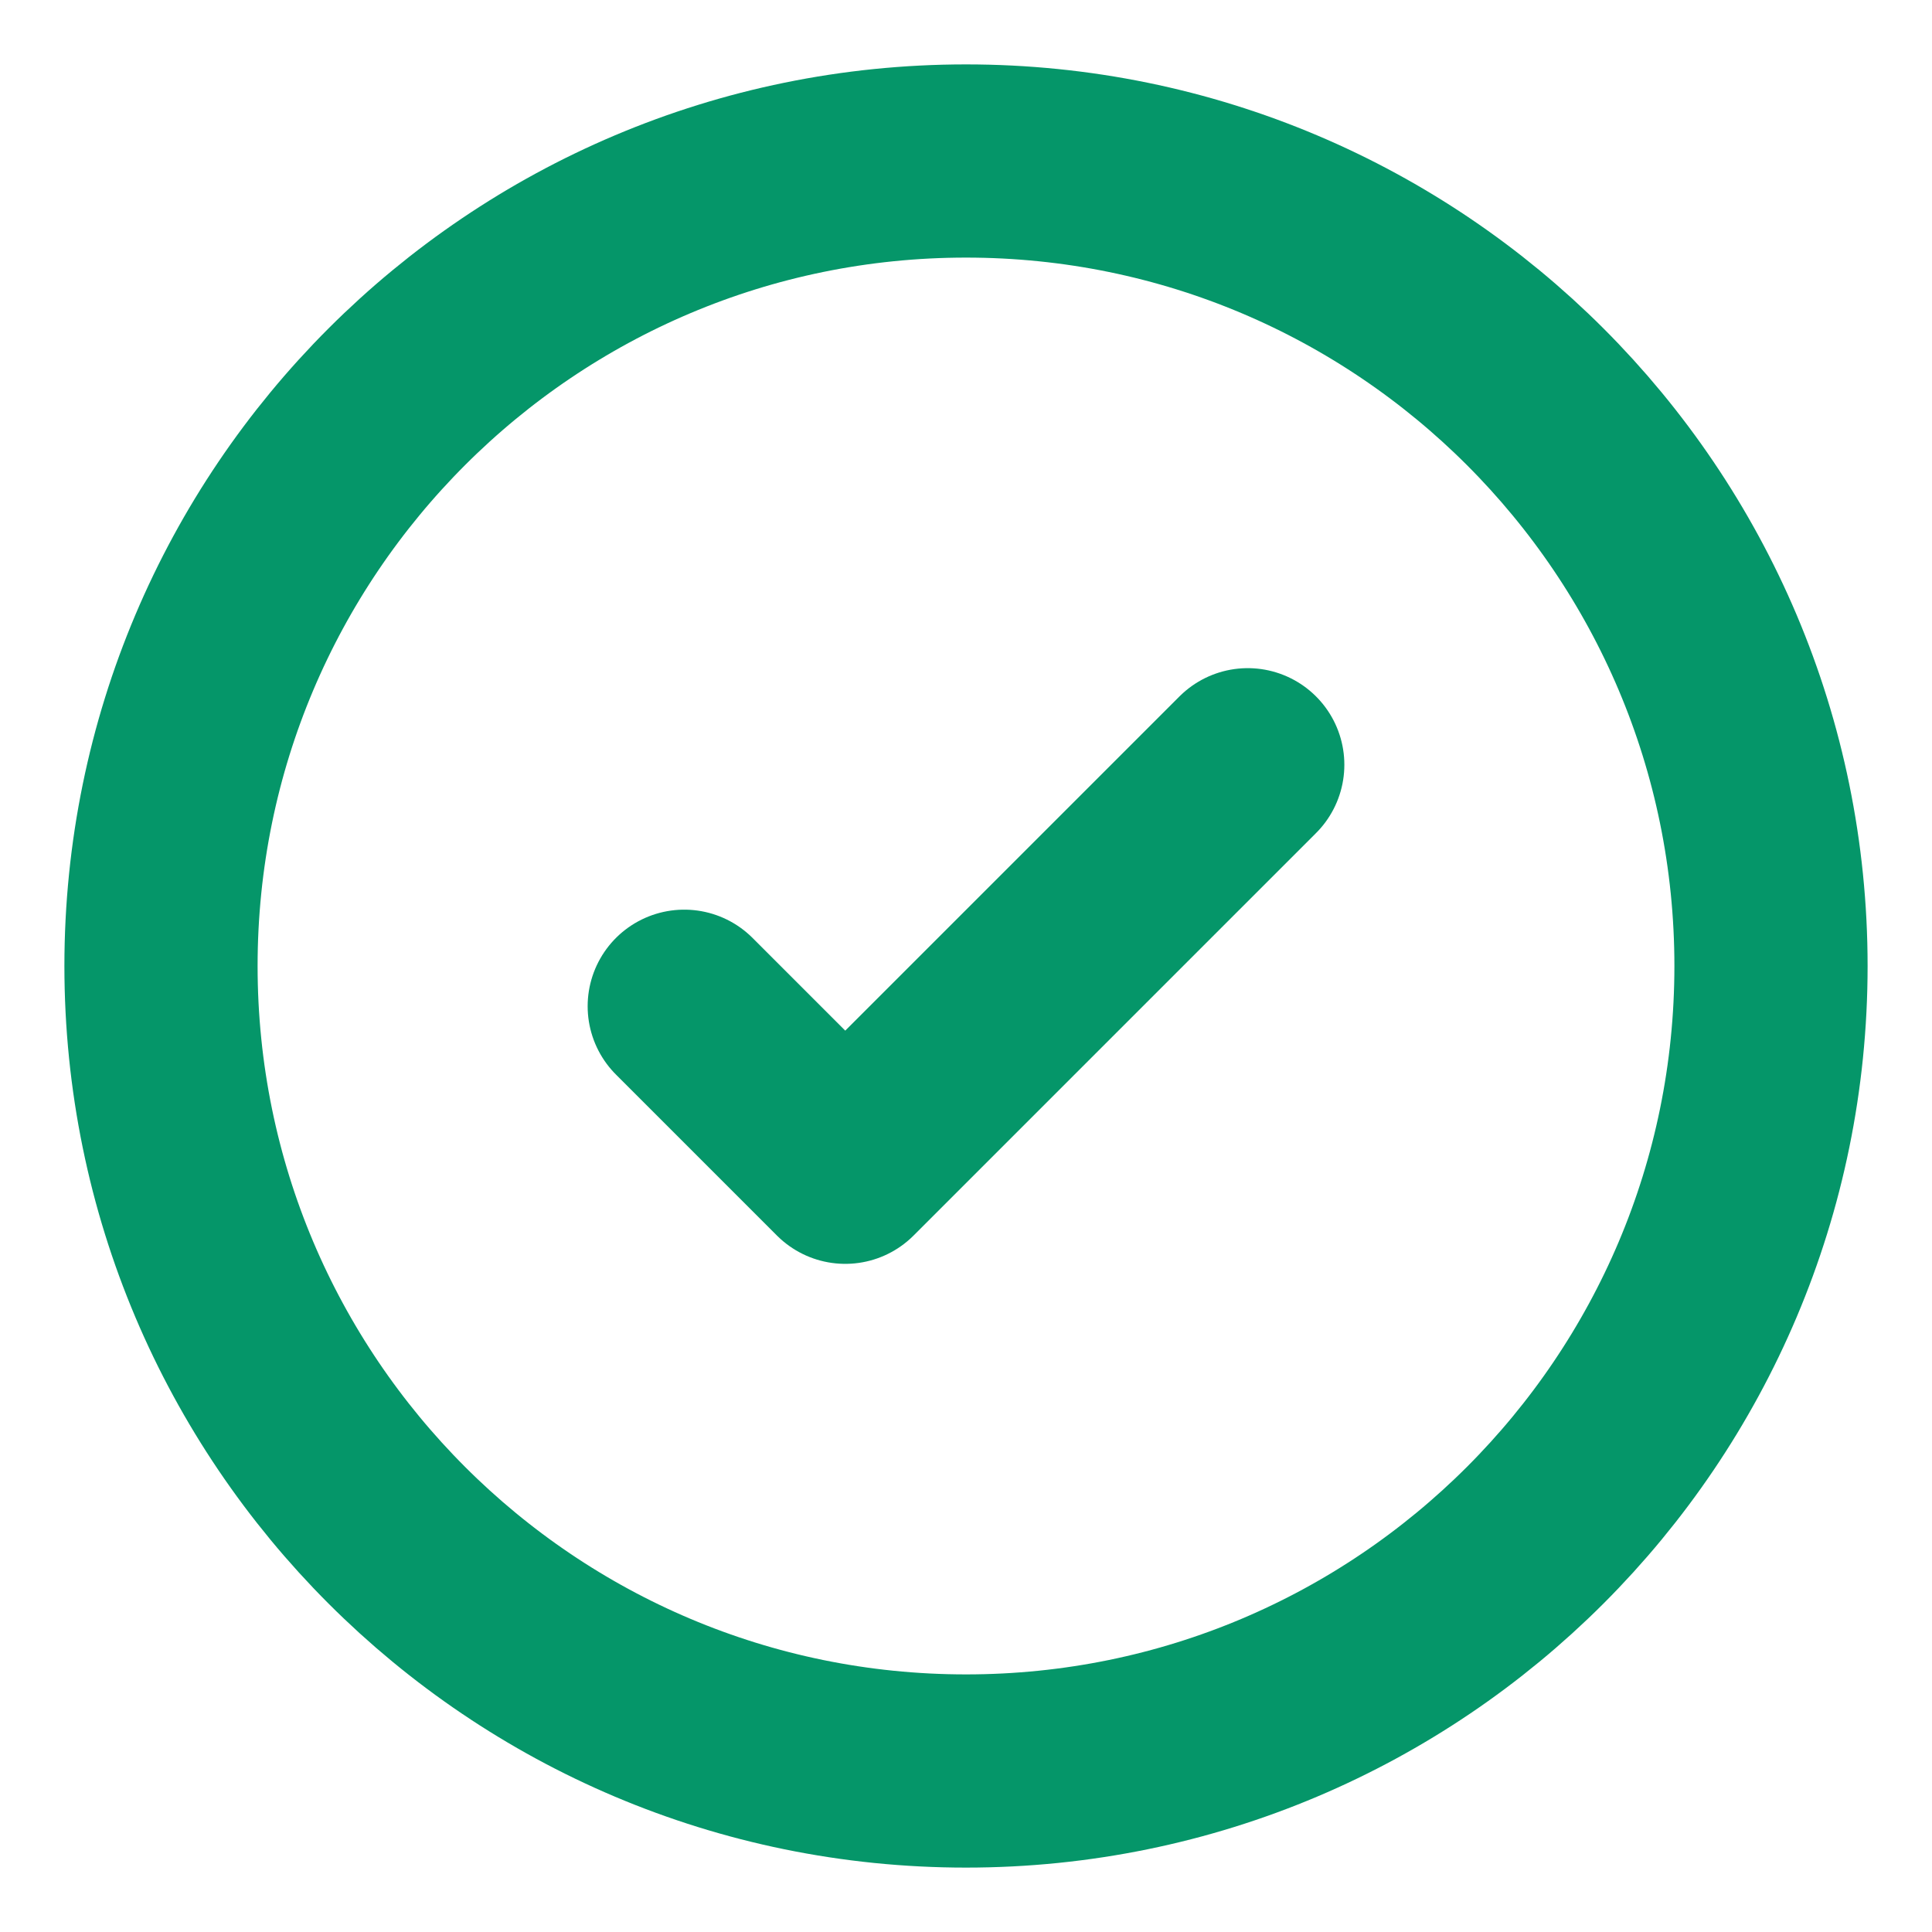
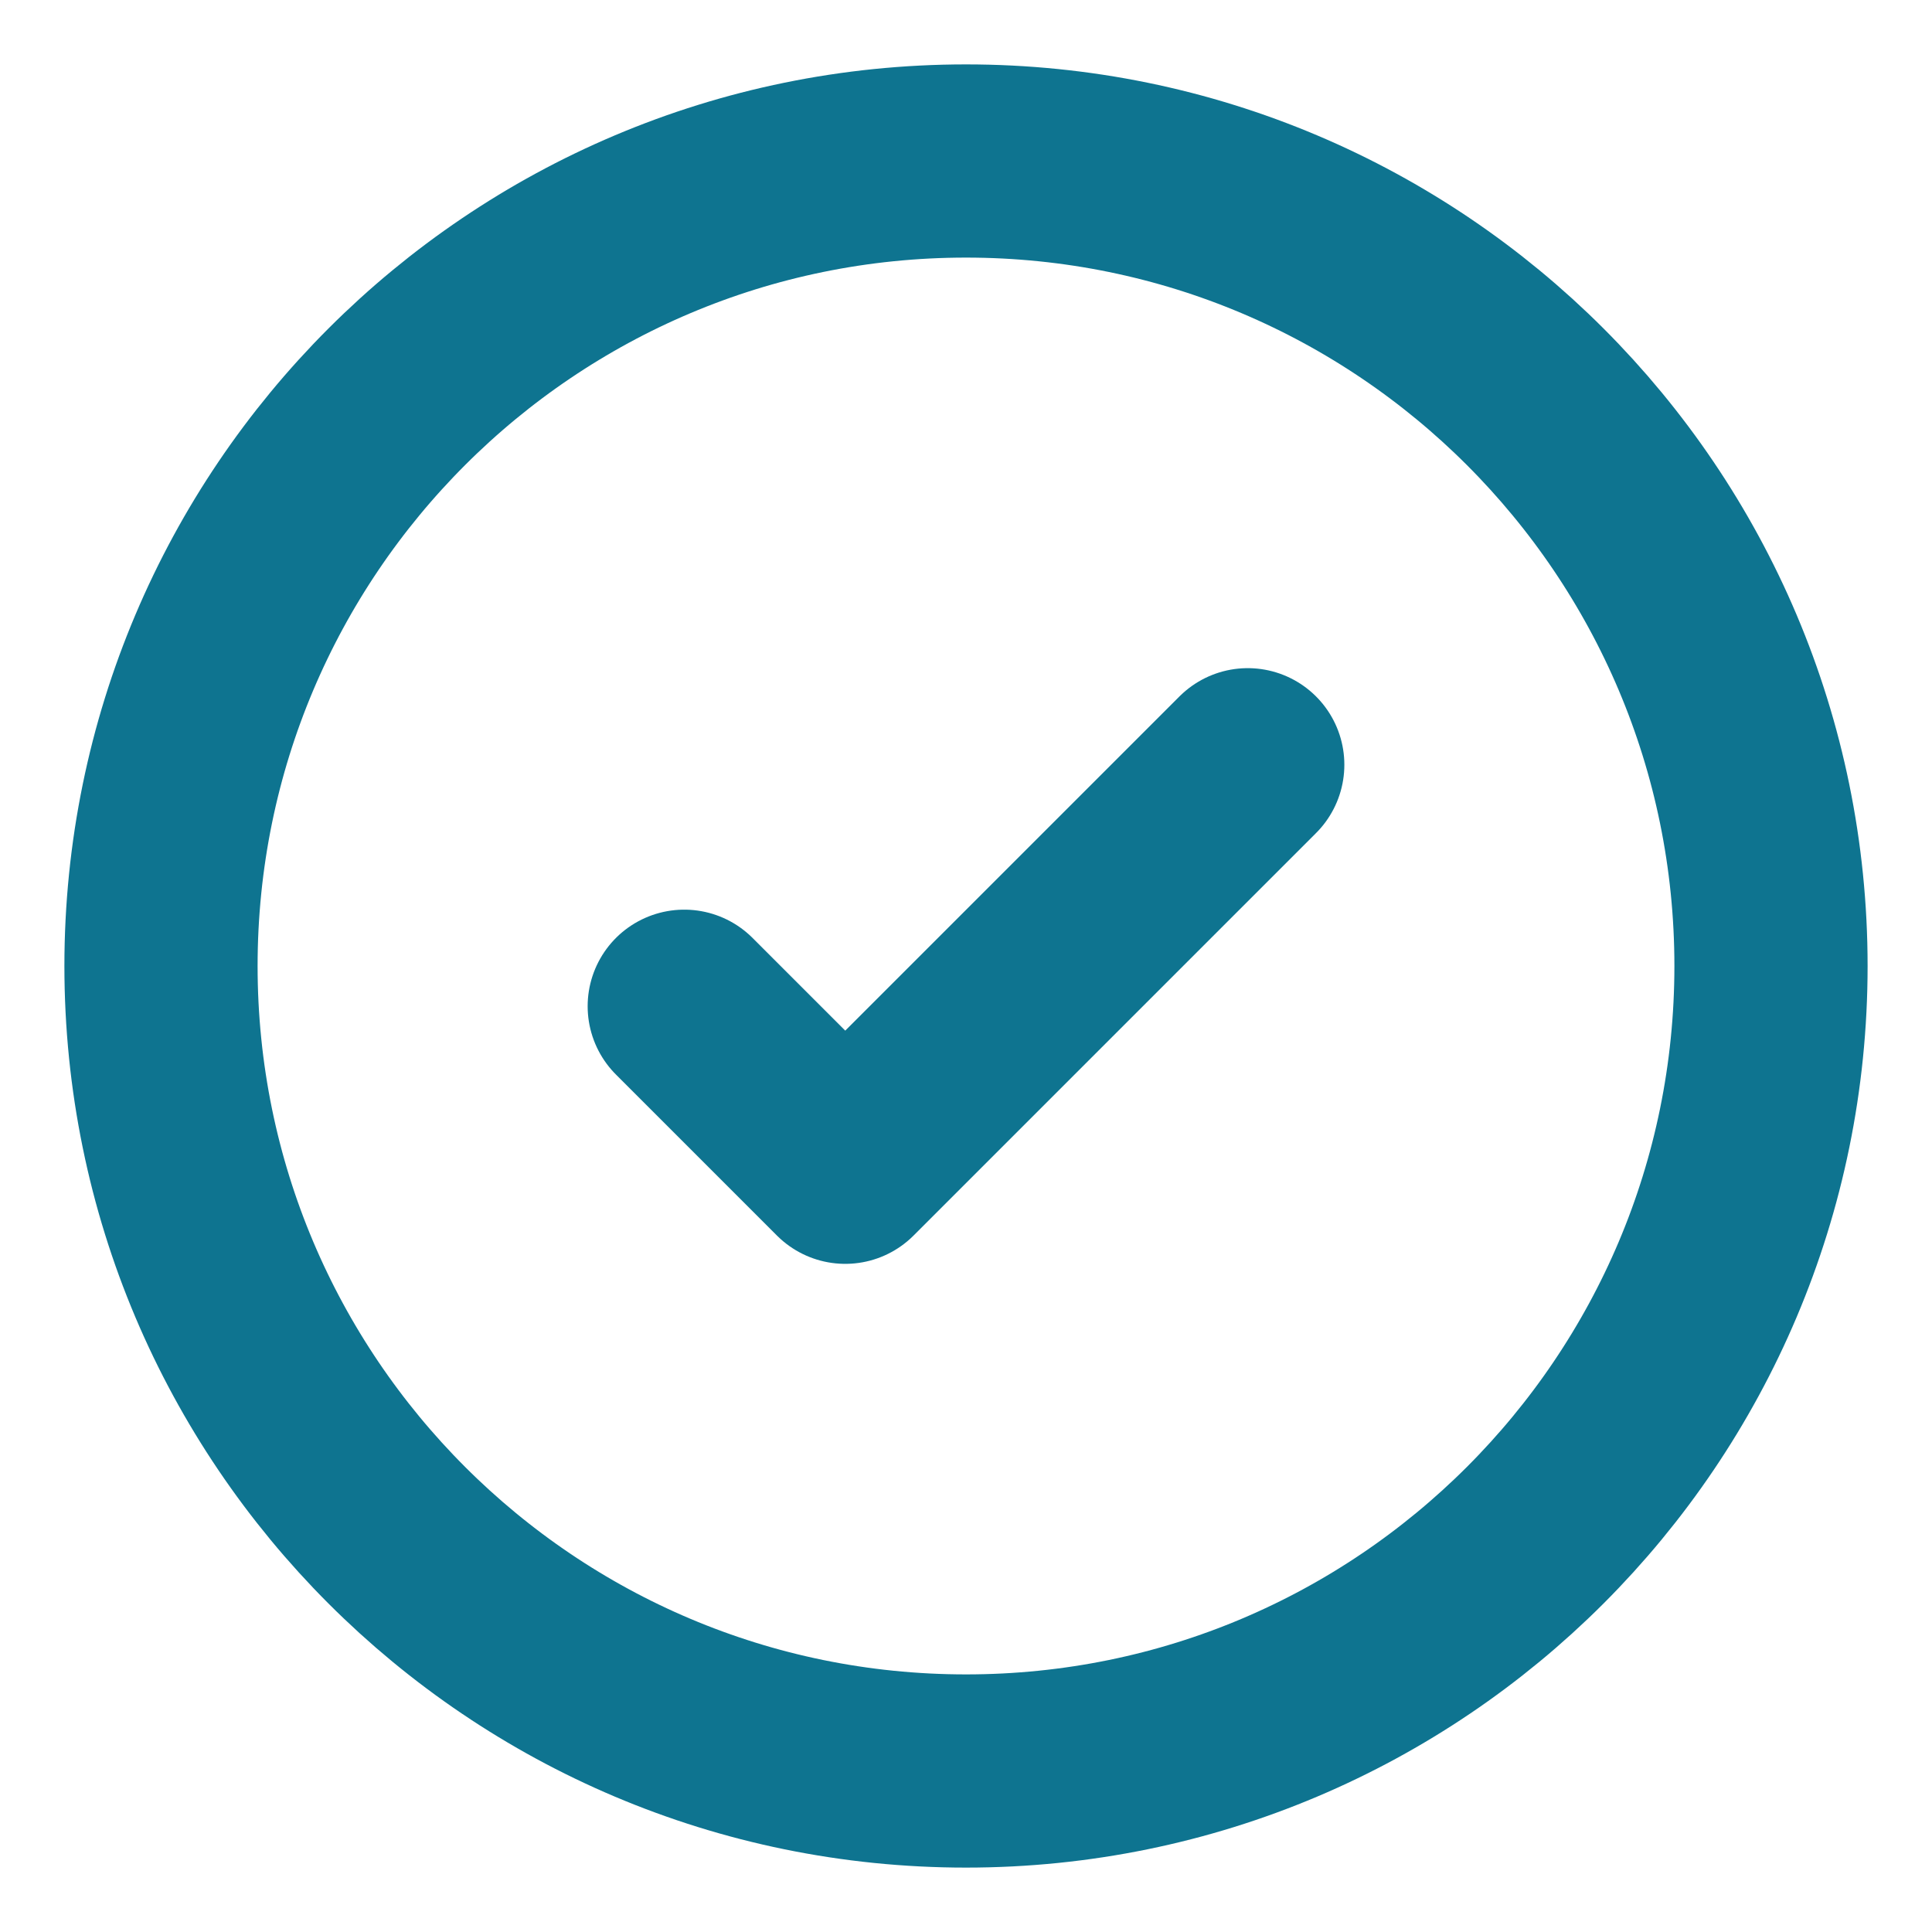
<svg xmlns="http://www.w3.org/2000/svg" width="800px" height="800px" viewBox="0 0 24 24" fill="none">
-   <circle cx="12" cy="12" r="10" stroke="#059669" stroke-width="2.4" />
-   <path d="M8.5 12.5L10.5 14.5L15.5 9.5" stroke="#059669" stroke-width="2.4" stroke-linecap="round" stroke-linejoin="round" />
+   <circle cx="12" cy="12" r="10" stroke="#0e7490" stroke-width="2.4" />
+   <path d="M8.5 12.5L10.5 14.5L15.5 9.5" stroke="#0e7490" stroke-width="2.4" stroke-linecap="round" stroke-linejoin="round" />
</svg>
